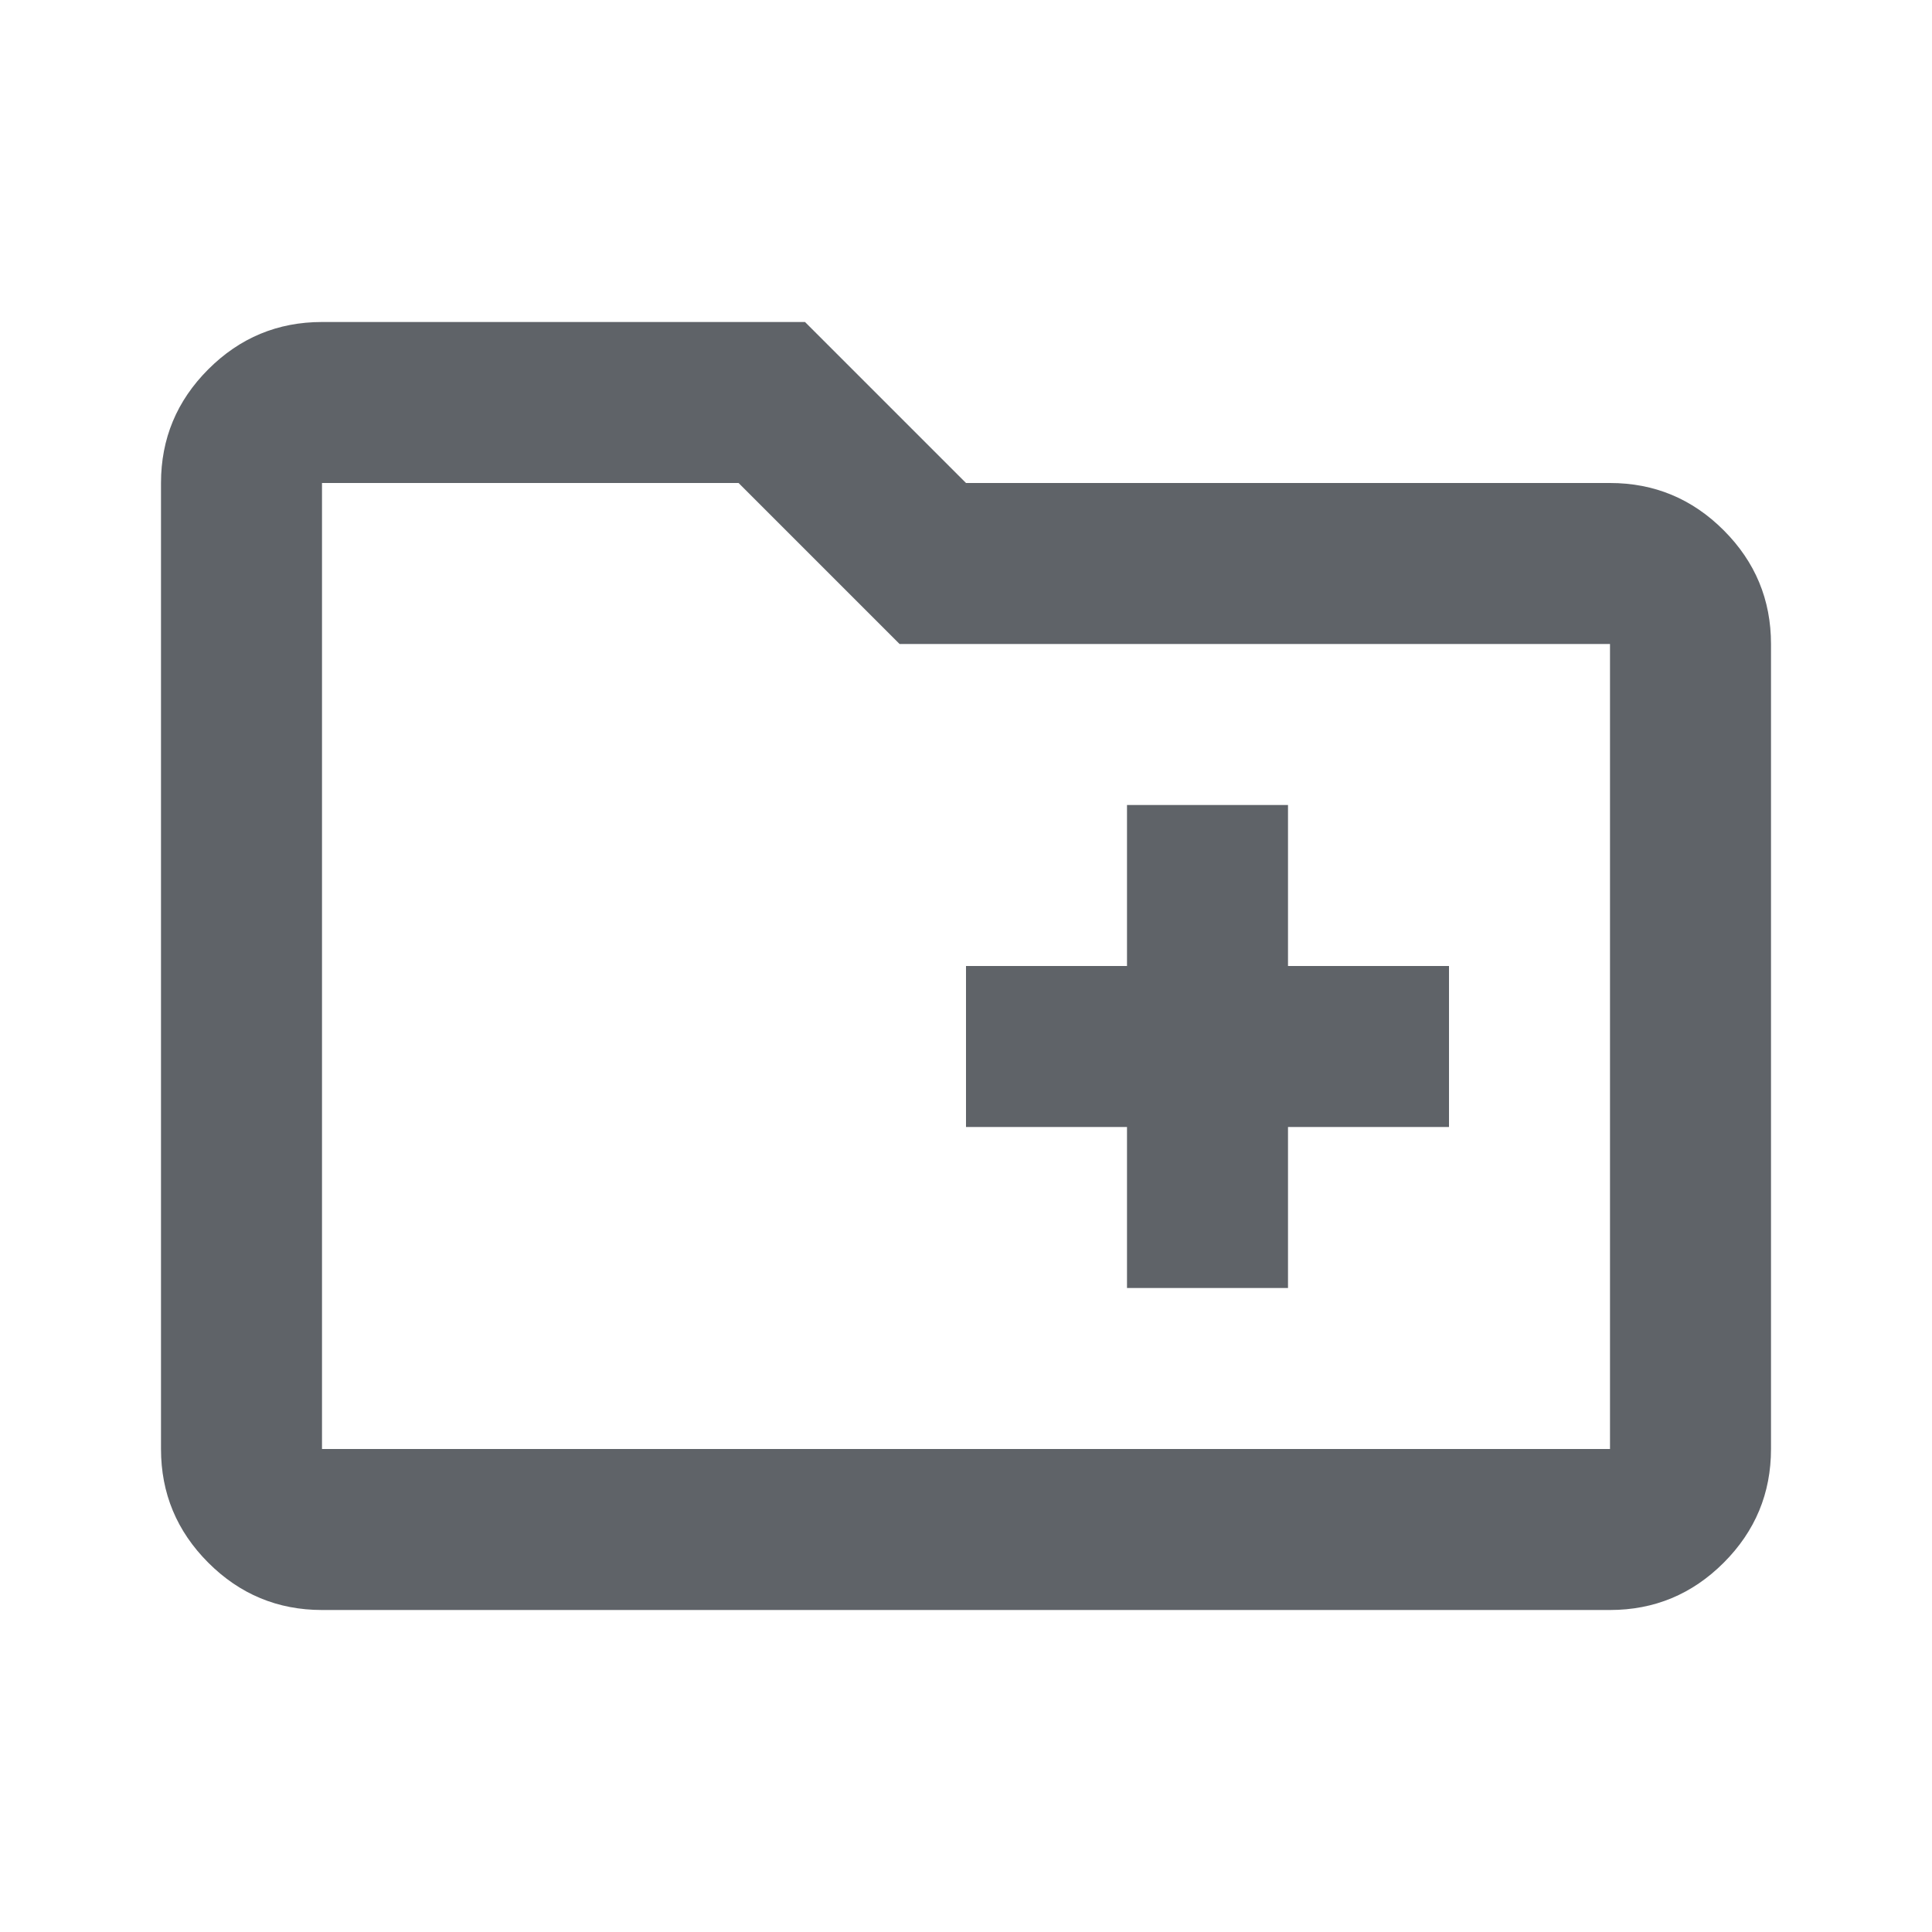
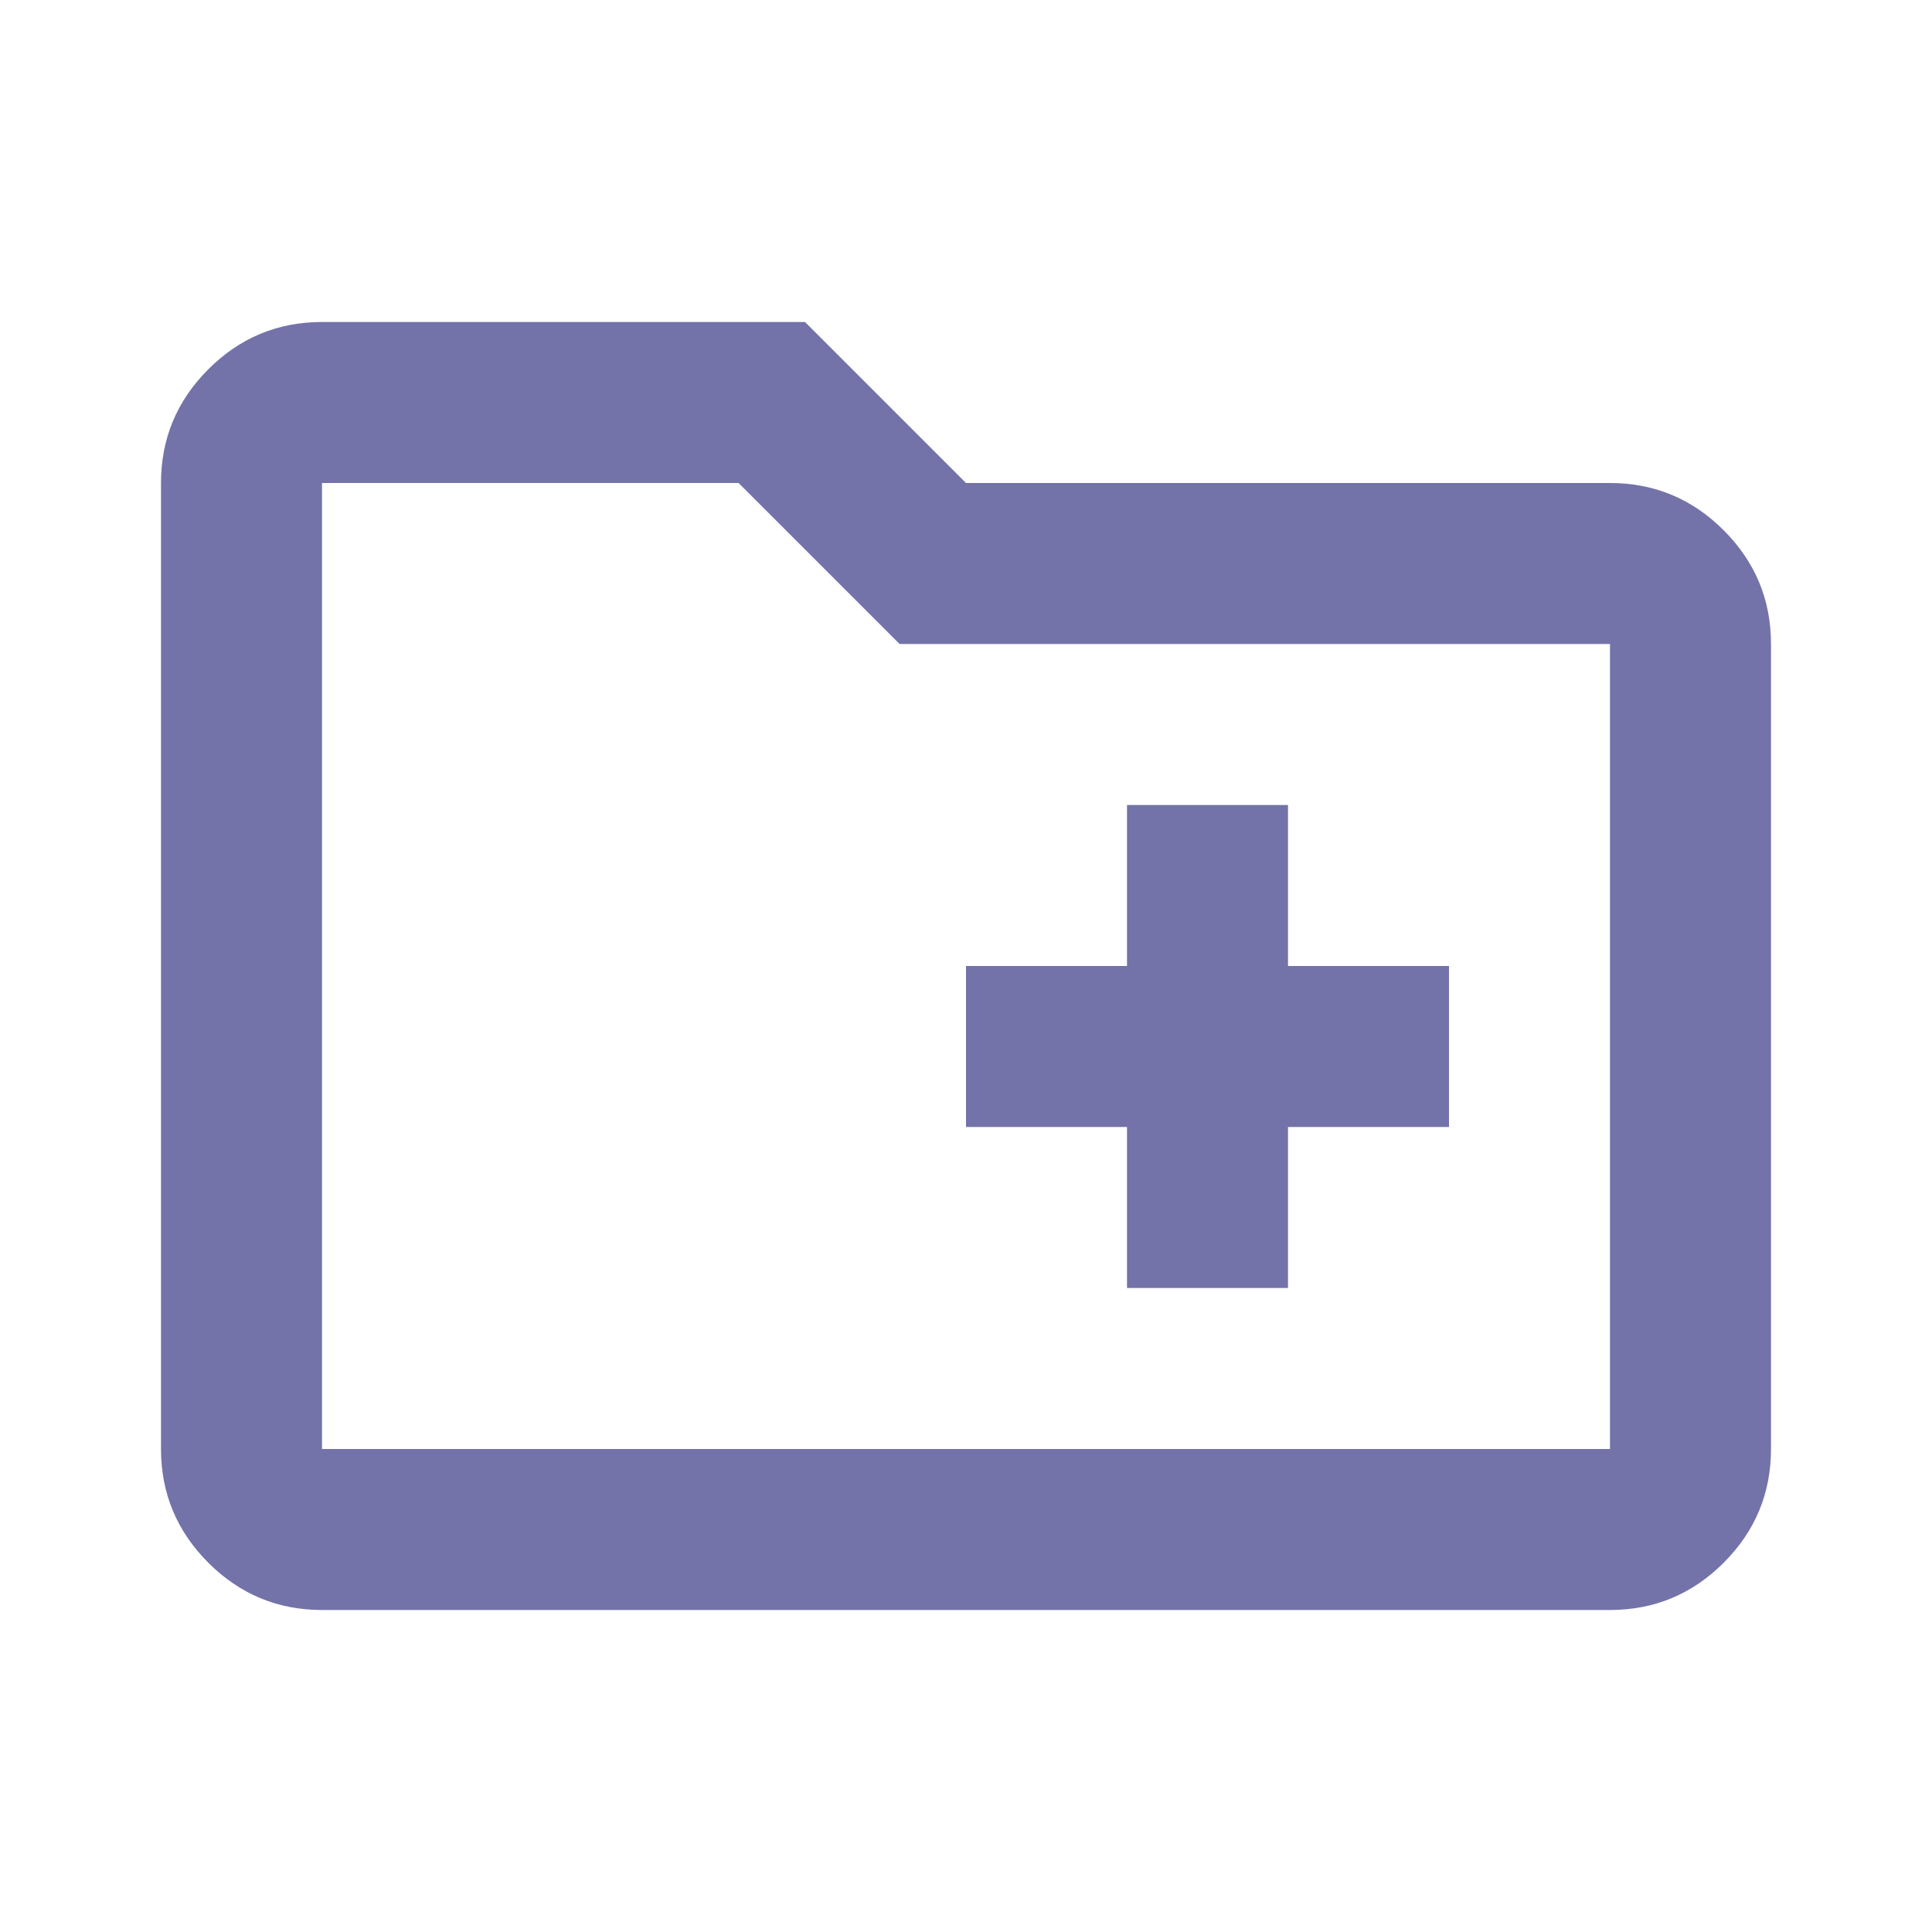
- <svg xmlns="http://www.w3.org/2000/svg" height="24px" viewBox="0 -960 960 960" width="24px" fill="#5f6368">
+ <svg xmlns="http://www.w3.org/2000/svg" height="24px" viewBox="0 -960 960 960" width="24px" fill="#7373a9">
  <path d="M560-320h80v-80h80v-80h-80v-80h-80v80h-80v80h80v80ZM160-160q-33 0-56.5-23.5T80-240v-480q0-33 23.5-56.5T160-800h240l80 80h320q33 0 56.5 23.5T880-640v400q0 33-23.5 56.5T800-160H160Zm0-80h640v-400H447l-80-80H160v480Zm0 0v-480 480Z" />
</svg>
